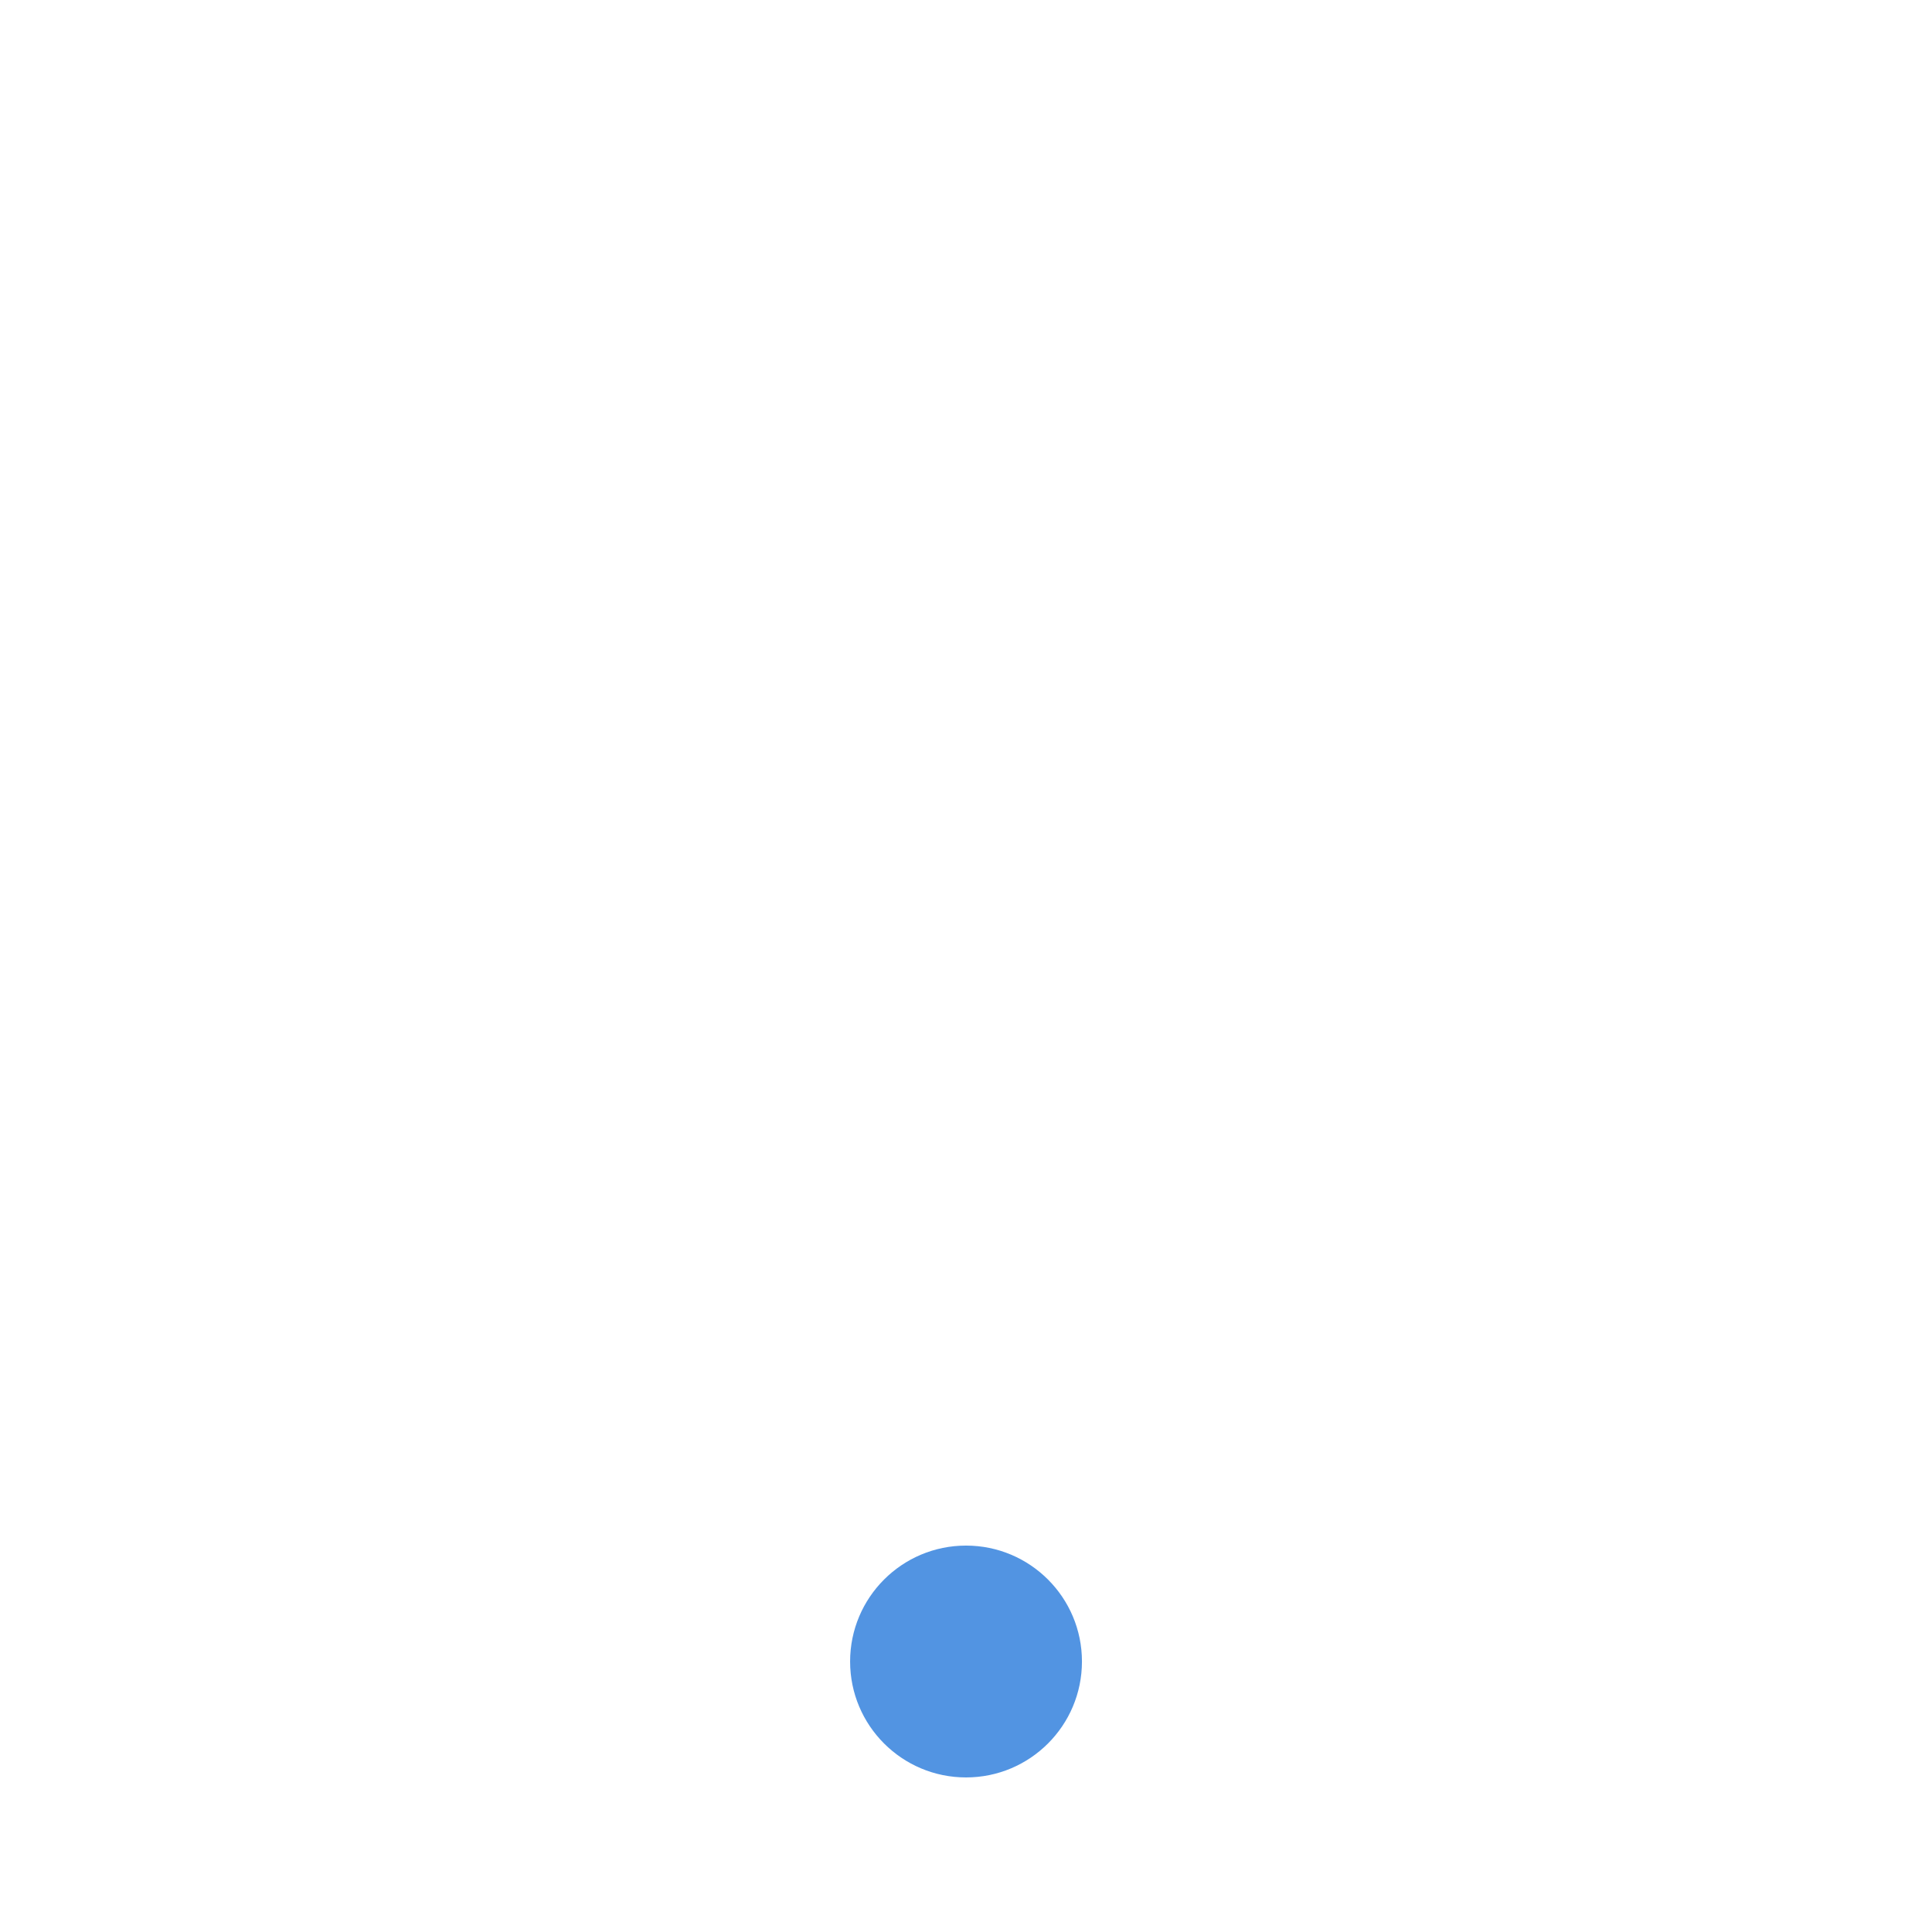
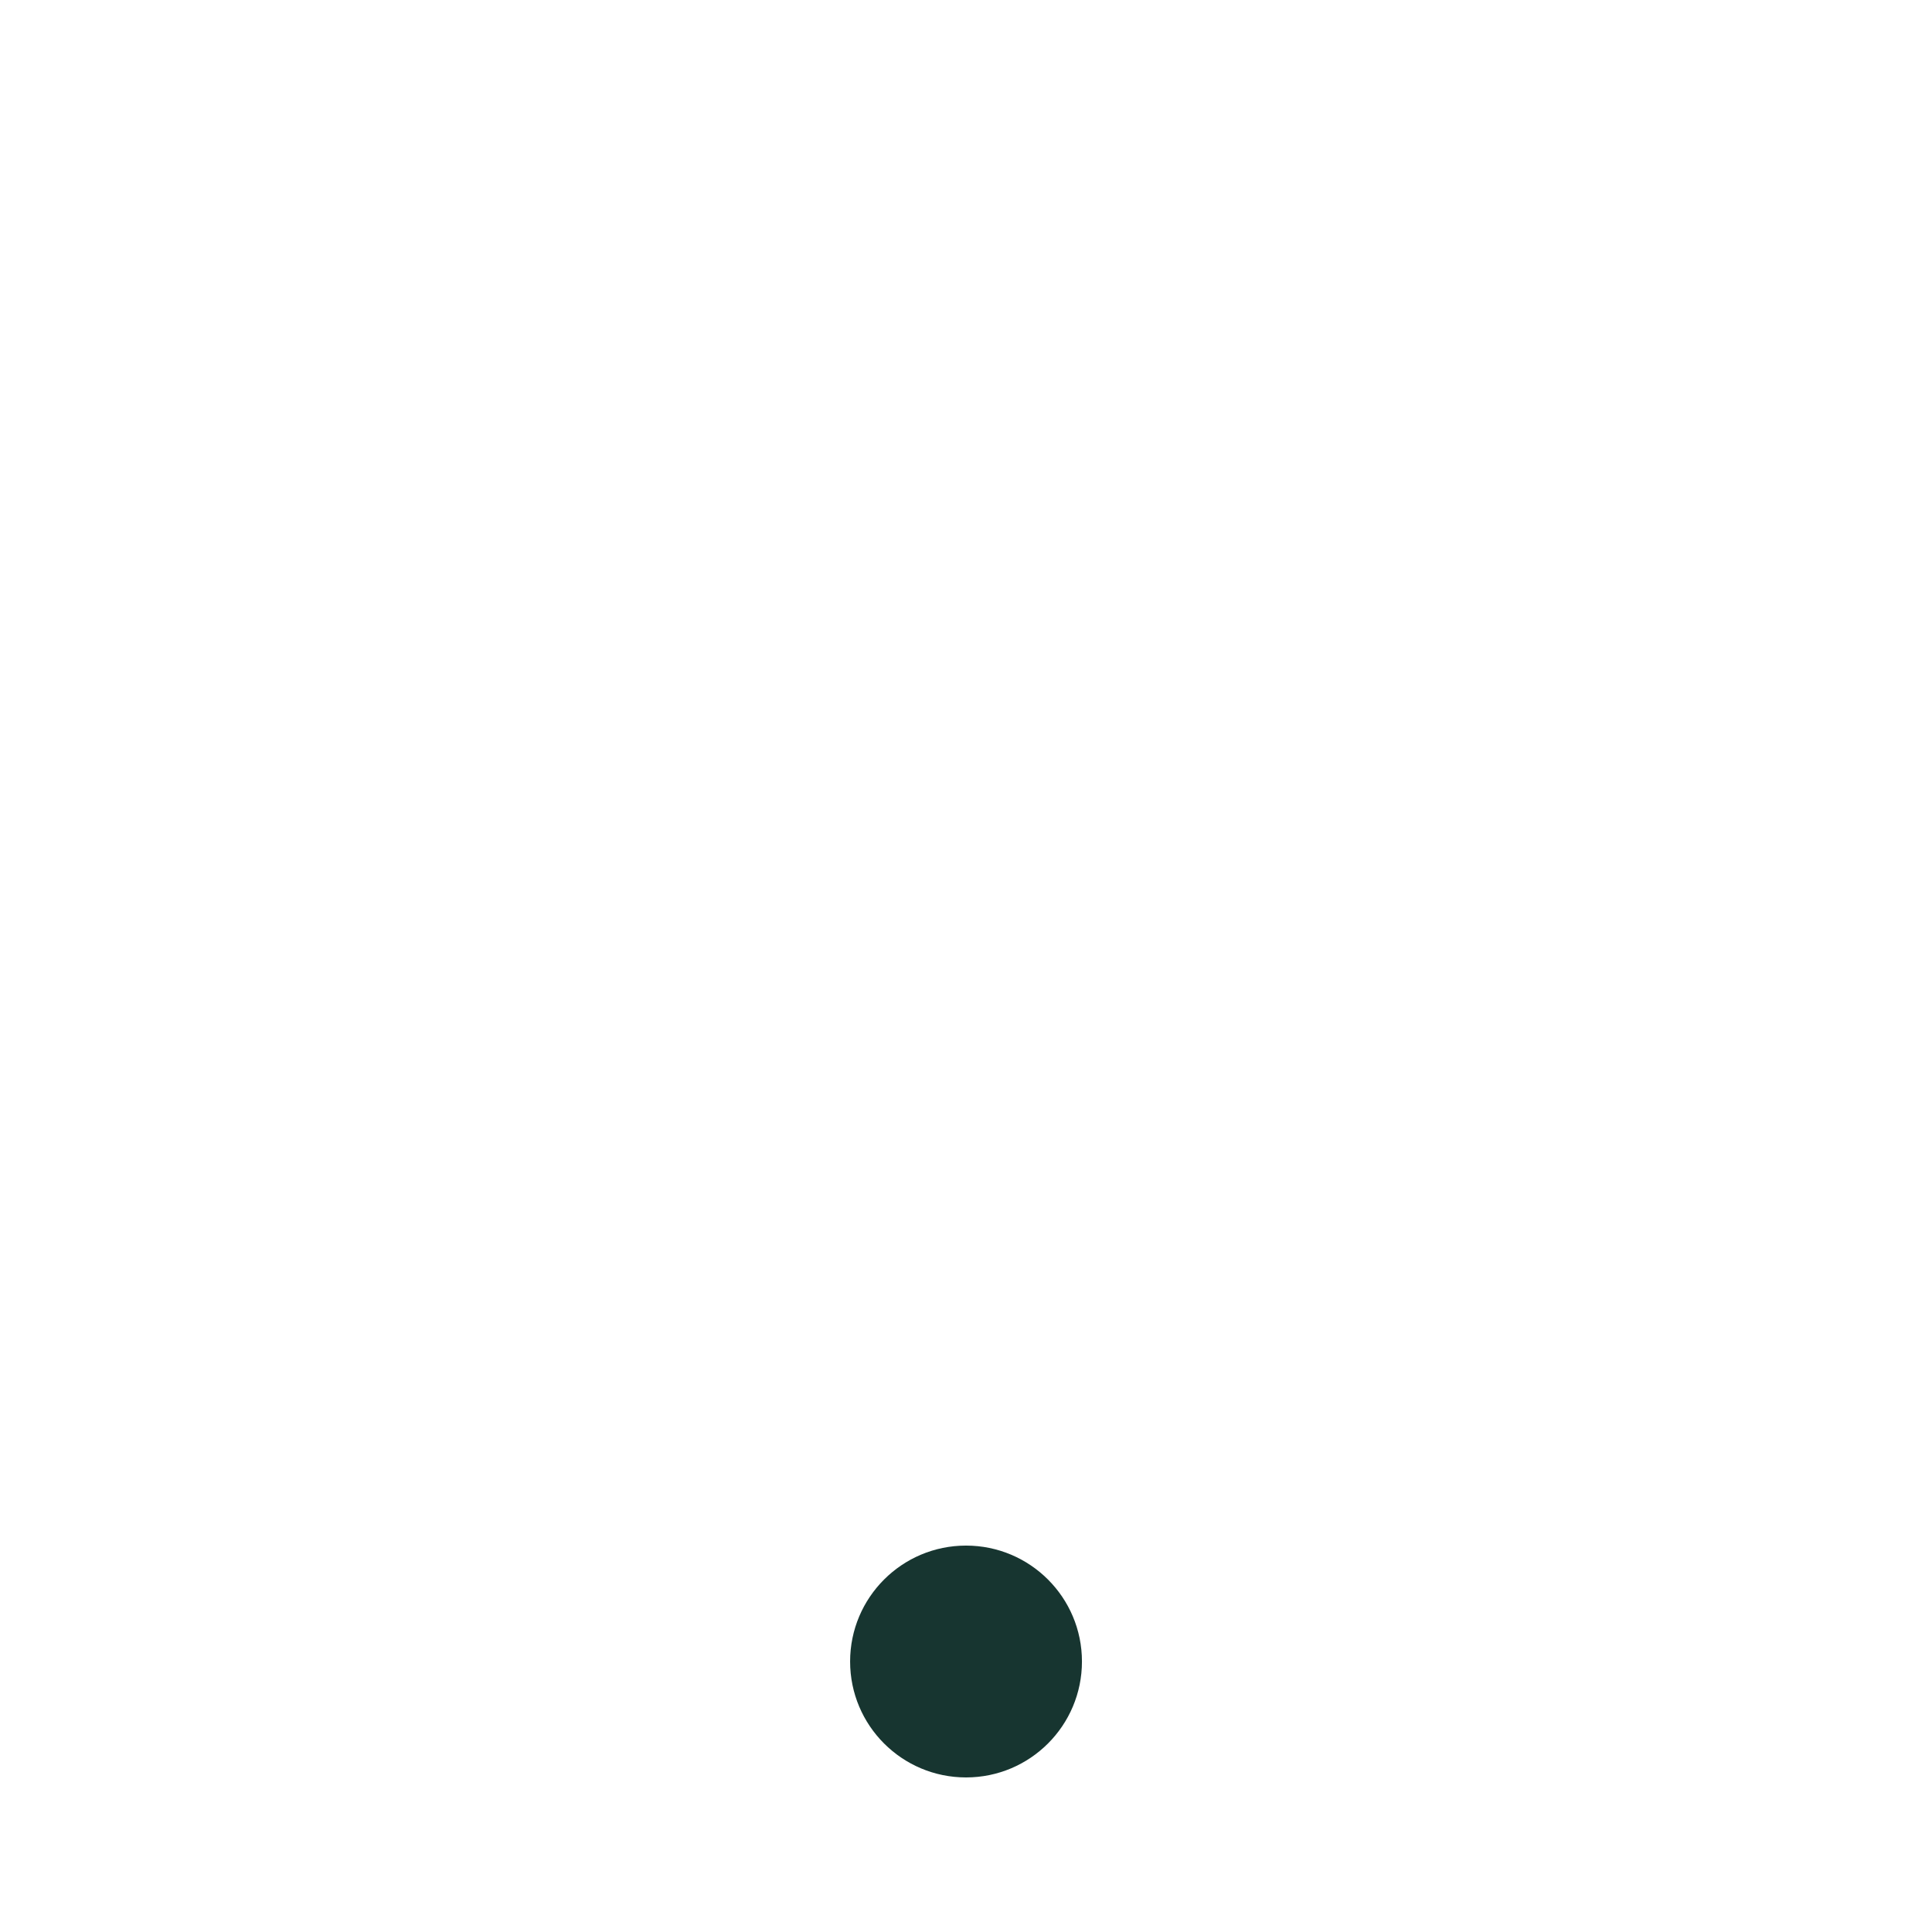
<svg xmlns="http://www.w3.org/2000/svg" xmlns:ns1="http://www.openswatchbook.org/uri/2009/osb" xmlns:xlink="http://www.w3.org/1999/xlink" width="25" height="25" id="svg10621" version="1.1">
  <defs id="defs10623">
    <linearGradient id="selected_bg_color" ns1:paint="solid">
-       <stop style="stop-color:#5294e2;stop-opacity:1;" offset="0" id="stop4503" />
+       <stop style="stop-color:#173530;stop-opacity:1;" offset="0" id="stop4503" />
    </linearGradient>
    <linearGradient id="linearGradient4497" xlink:href="#linearGradient34508-1-3">
      <stop style="stop-color:#5c616c;stop-opacity:1;" offset="0" id="stop4495" />
    </linearGradient>
    <radialGradient xlink:href="#linearGradient34508-1-3" id="radialGradient99561-1" gradientUnits="userSpaceOnUse" gradientTransform="matrix(0.7214623,0,0,0.2748428,14.20542,21.75472)" cx="51" cy="30" fx="51" fy="30" r="42" />
    <linearGradient id="linearGradient34508-1-3">
      <stop style="" offset="0" id="stop34510-1-9" />
      <stop style="" offset="1" id="stop34512-4-5" />
    </linearGradient>
    <radialGradient r="42" fy="30" fx="51" cy="30" cx="51" gradientTransform="matrix(0.7214623,0,0,0.2748428,14.20542,21.75472)" gradientUnits="userSpaceOnUse" id="radialGradient10592" xlink:href="#linearGradient34508-1-3" />
    <radialGradient xlink:href="#linearGradient34508-1-3" id="radialGradient3770" gradientUnits="userSpaceOnUse" gradientTransform="matrix(0.7214623,0,0,0.2748428,14.20542,21.75472)" cx="51" cy="30" fx="51" fy="30" r="42" />
    <radialGradient xlink:href="#linearGradient34508-1-3" id="radialGradient3001" gradientUnits="userSpaceOnUse" gradientTransform="matrix(0.7214623,0,0,0.2748428,14.20542,21.75472)" cx="51" cy="30" fx="51" fy="30" r="42" />
    <radialGradient xlink:href="#linearGradient34508-1-3" id="radialGradient3007" gradientUnits="userSpaceOnUse" gradientTransform="matrix(0.7214623,0,0,0.2748428,14.20542,21.75472)" cx="51" cy="30" fx="51" fy="30" r="42" />
    <radialGradient xlink:href="#linearGradient34508-1-3" id="radialGradient3067" gradientUnits="userSpaceOnUse" gradientTransform="matrix(0.7214623,0,0,0.2748428,14.20542,21.75472)" cx="51" cy="30" fx="51" fy="30" r="42" />
    <radialGradient xlink:href="#linearGradient34508-1-3" id="radialGradient3072" gradientUnits="userSpaceOnUse" gradientTransform="matrix(0.7214623,0,0,0.2748428,14.20542,21.75472)" cx="51" cy="30" fx="51" fy="30" r="42" />
    <radialGradient xlink:href="#linearGradient34508-1-3" id="radialGradient2997" gradientUnits="userSpaceOnUse" gradientTransform="matrix(0.7214623,0,0,0.2748428,14.20542,21.75472)" cx="51" cy="30" fx="51" fy="30" r="42" />
    <linearGradient xlink:href="#selected_bg_color" id="linearGradient4507" x1="481.571" y1="557.965" x2="481.571" y2="560.965" gradientUnits="userSpaceOnUse" gradientTransform="translate(0.01127006,-0.971853)" />
  </defs>
  <g id="layer1" transform="translate(-469.0826,-536.9931)">
    <circle style="fill:url(#linearGradient4507);fill-opacity:1" id="path7305" cx="481.583" cy="558.493" r="1.5" />
  </g>
</svg>
